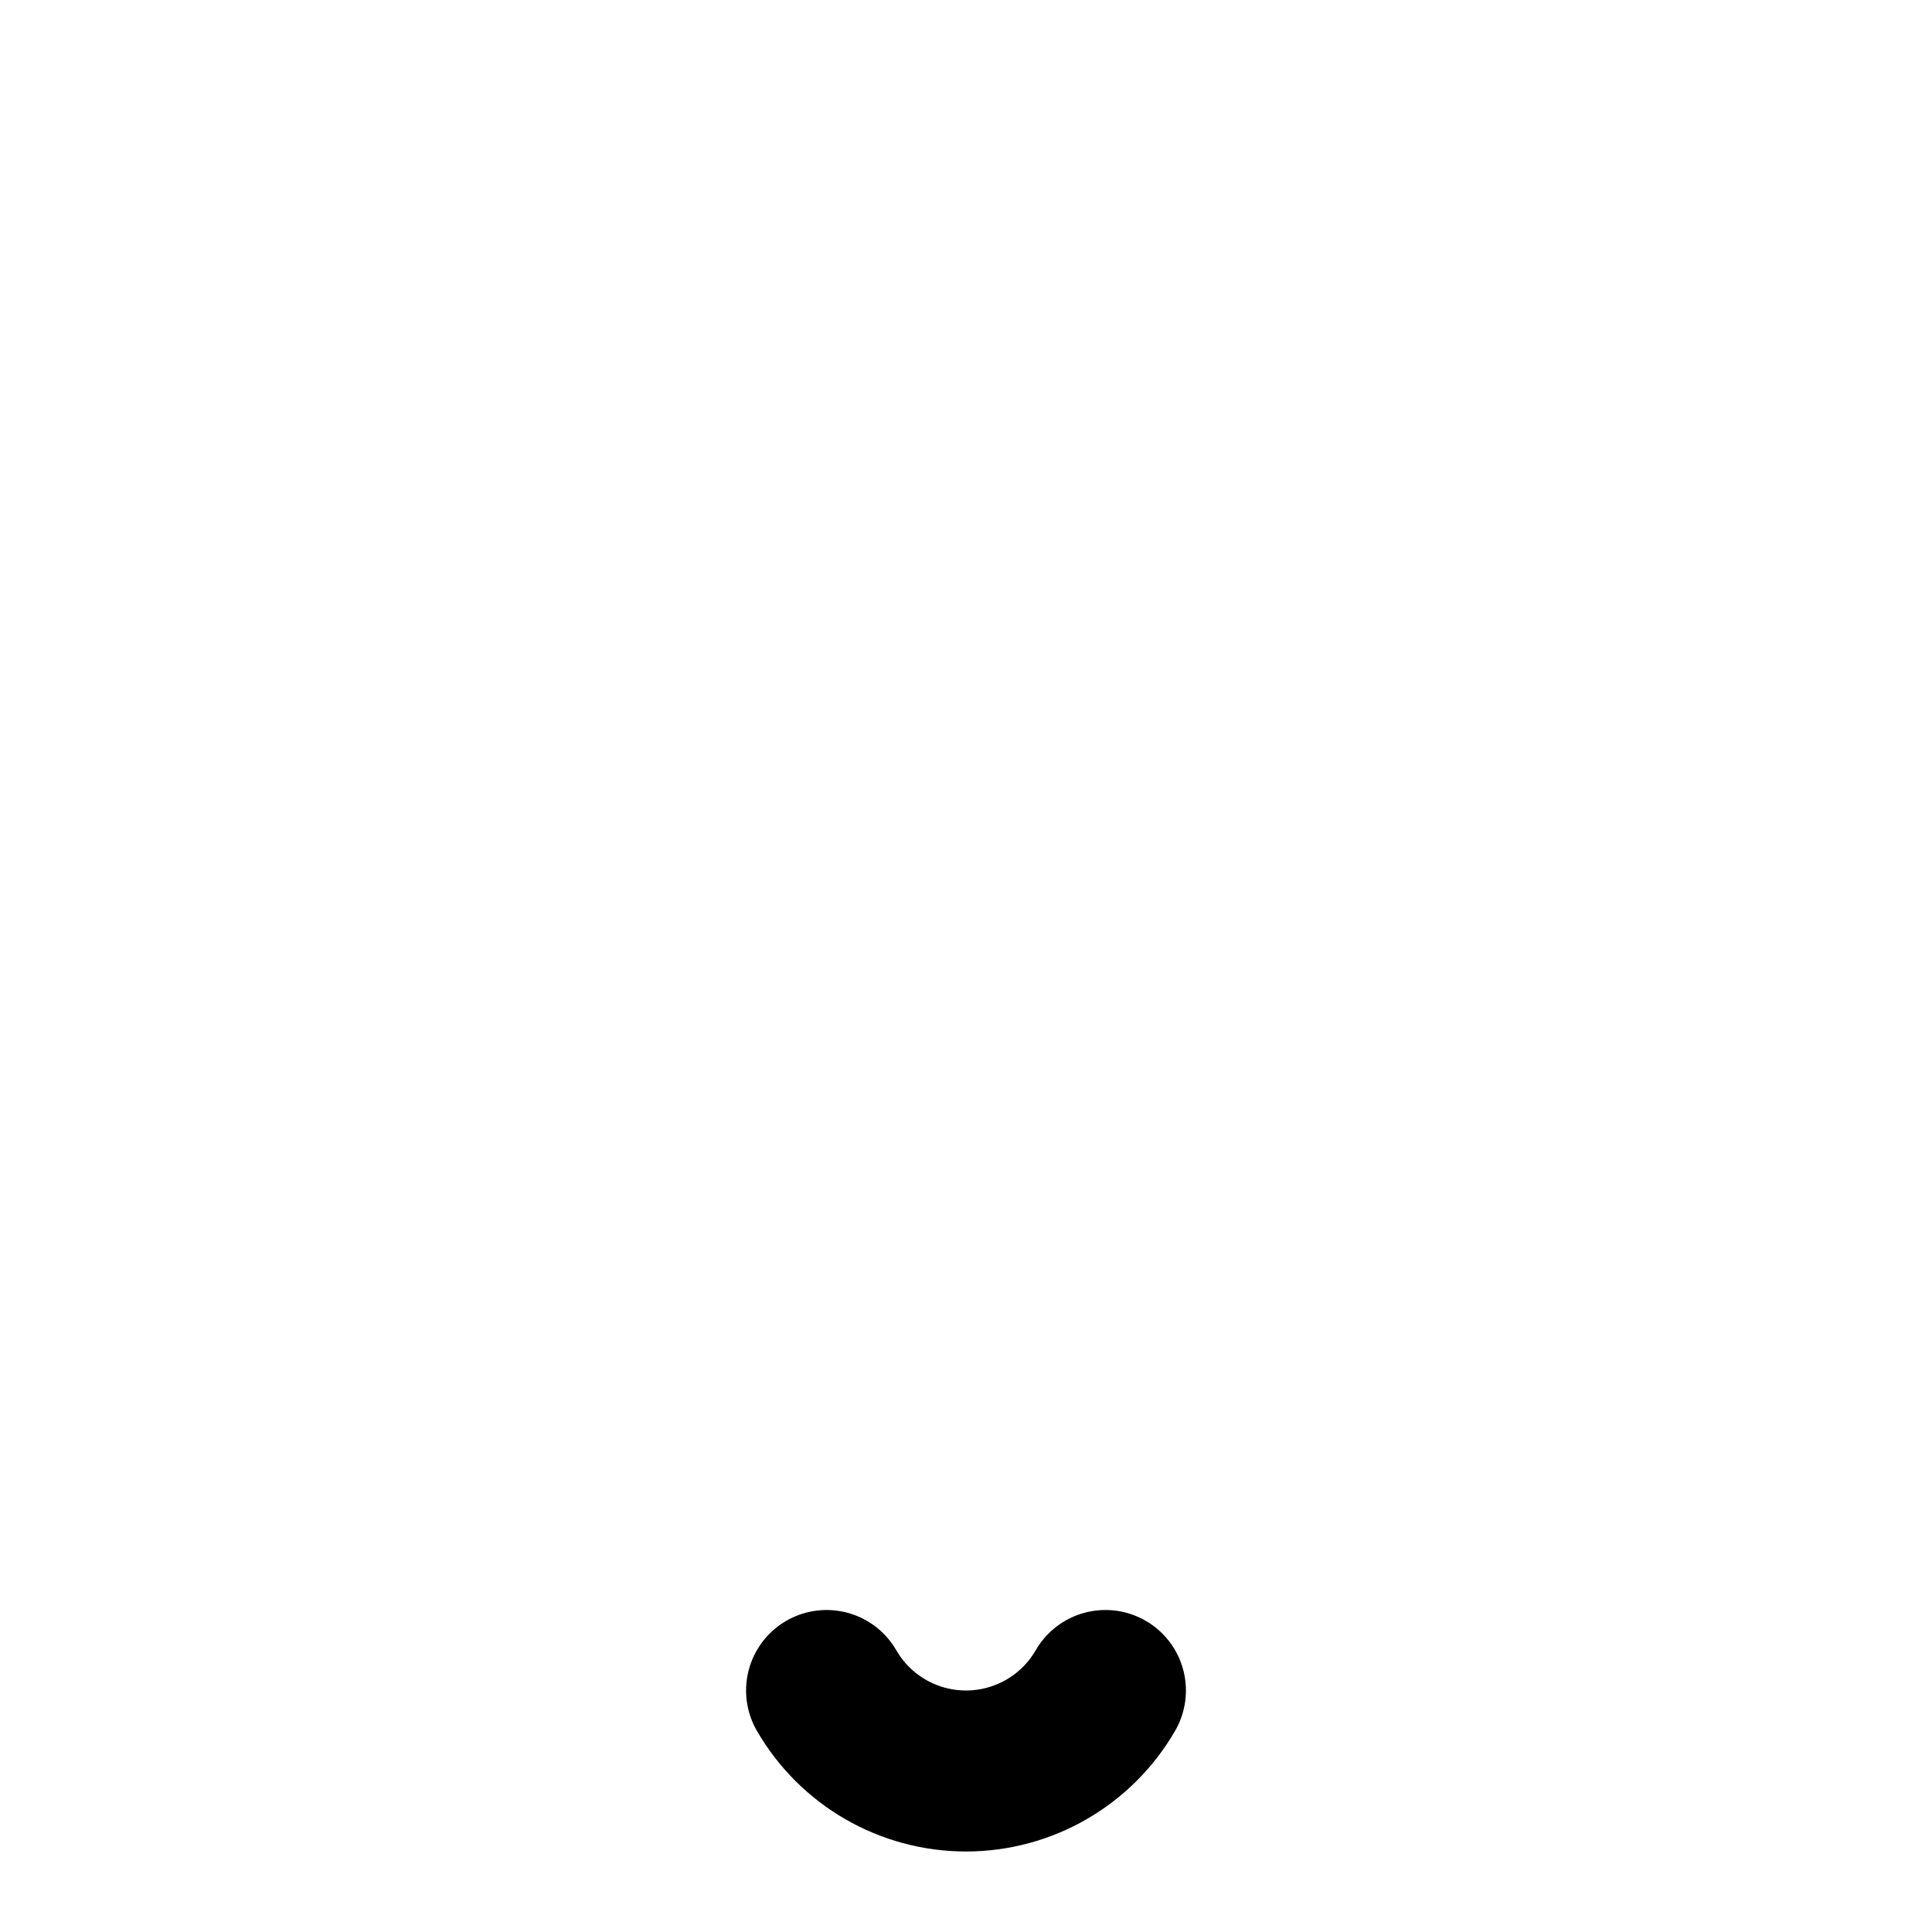
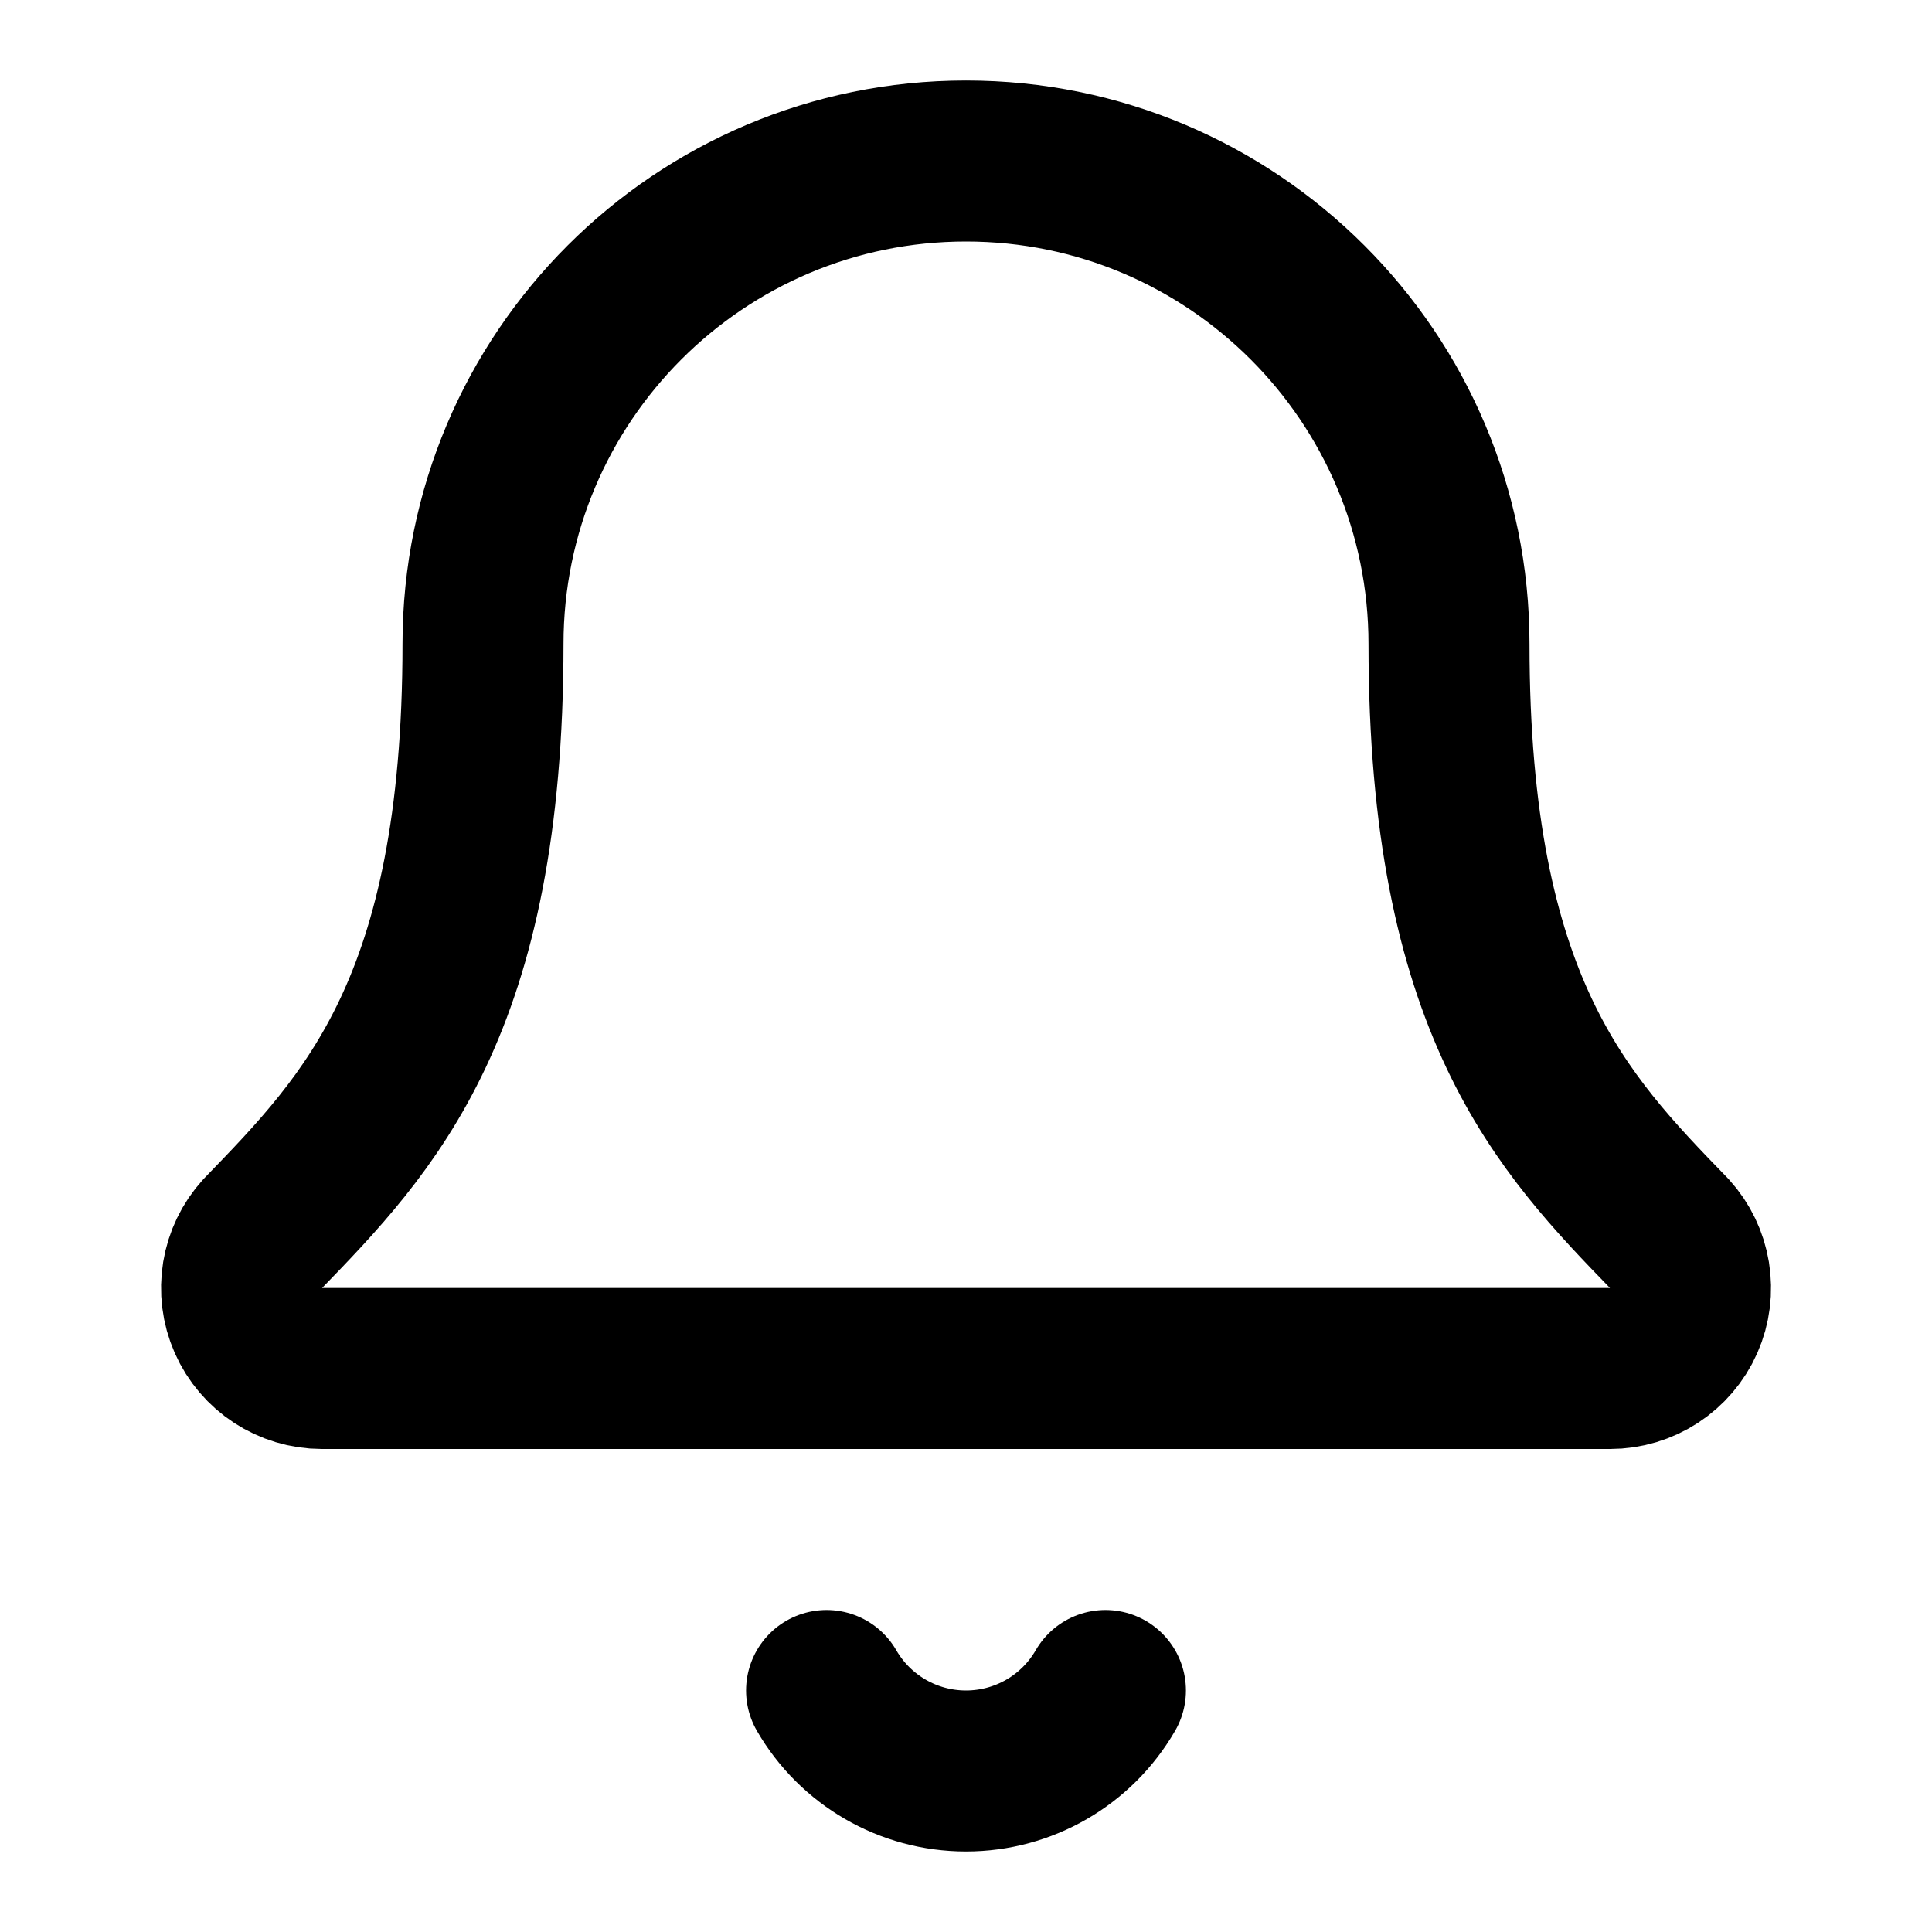
<svg xmlns="http://www.w3.org/2000/svg" width="24" height="24" viewBox="0 0 24 24" fill="none" stroke="currentColor" stroke-width="2" stroke-linecap="round" stroke-linejoin="round">
  <path d="M10.268 21a2 2 0 0 0 3.464 0" />
+   <path d="M3.262 15.326A1 1 0 0 0 4 17h16a1 1 0 0 0 .74-1.673C19.41 13.956 18 12.499 18 8A6 6 0 0 0 6 8c0 4.499-1.411 5.956-2.738 7.326" />
</svg>
